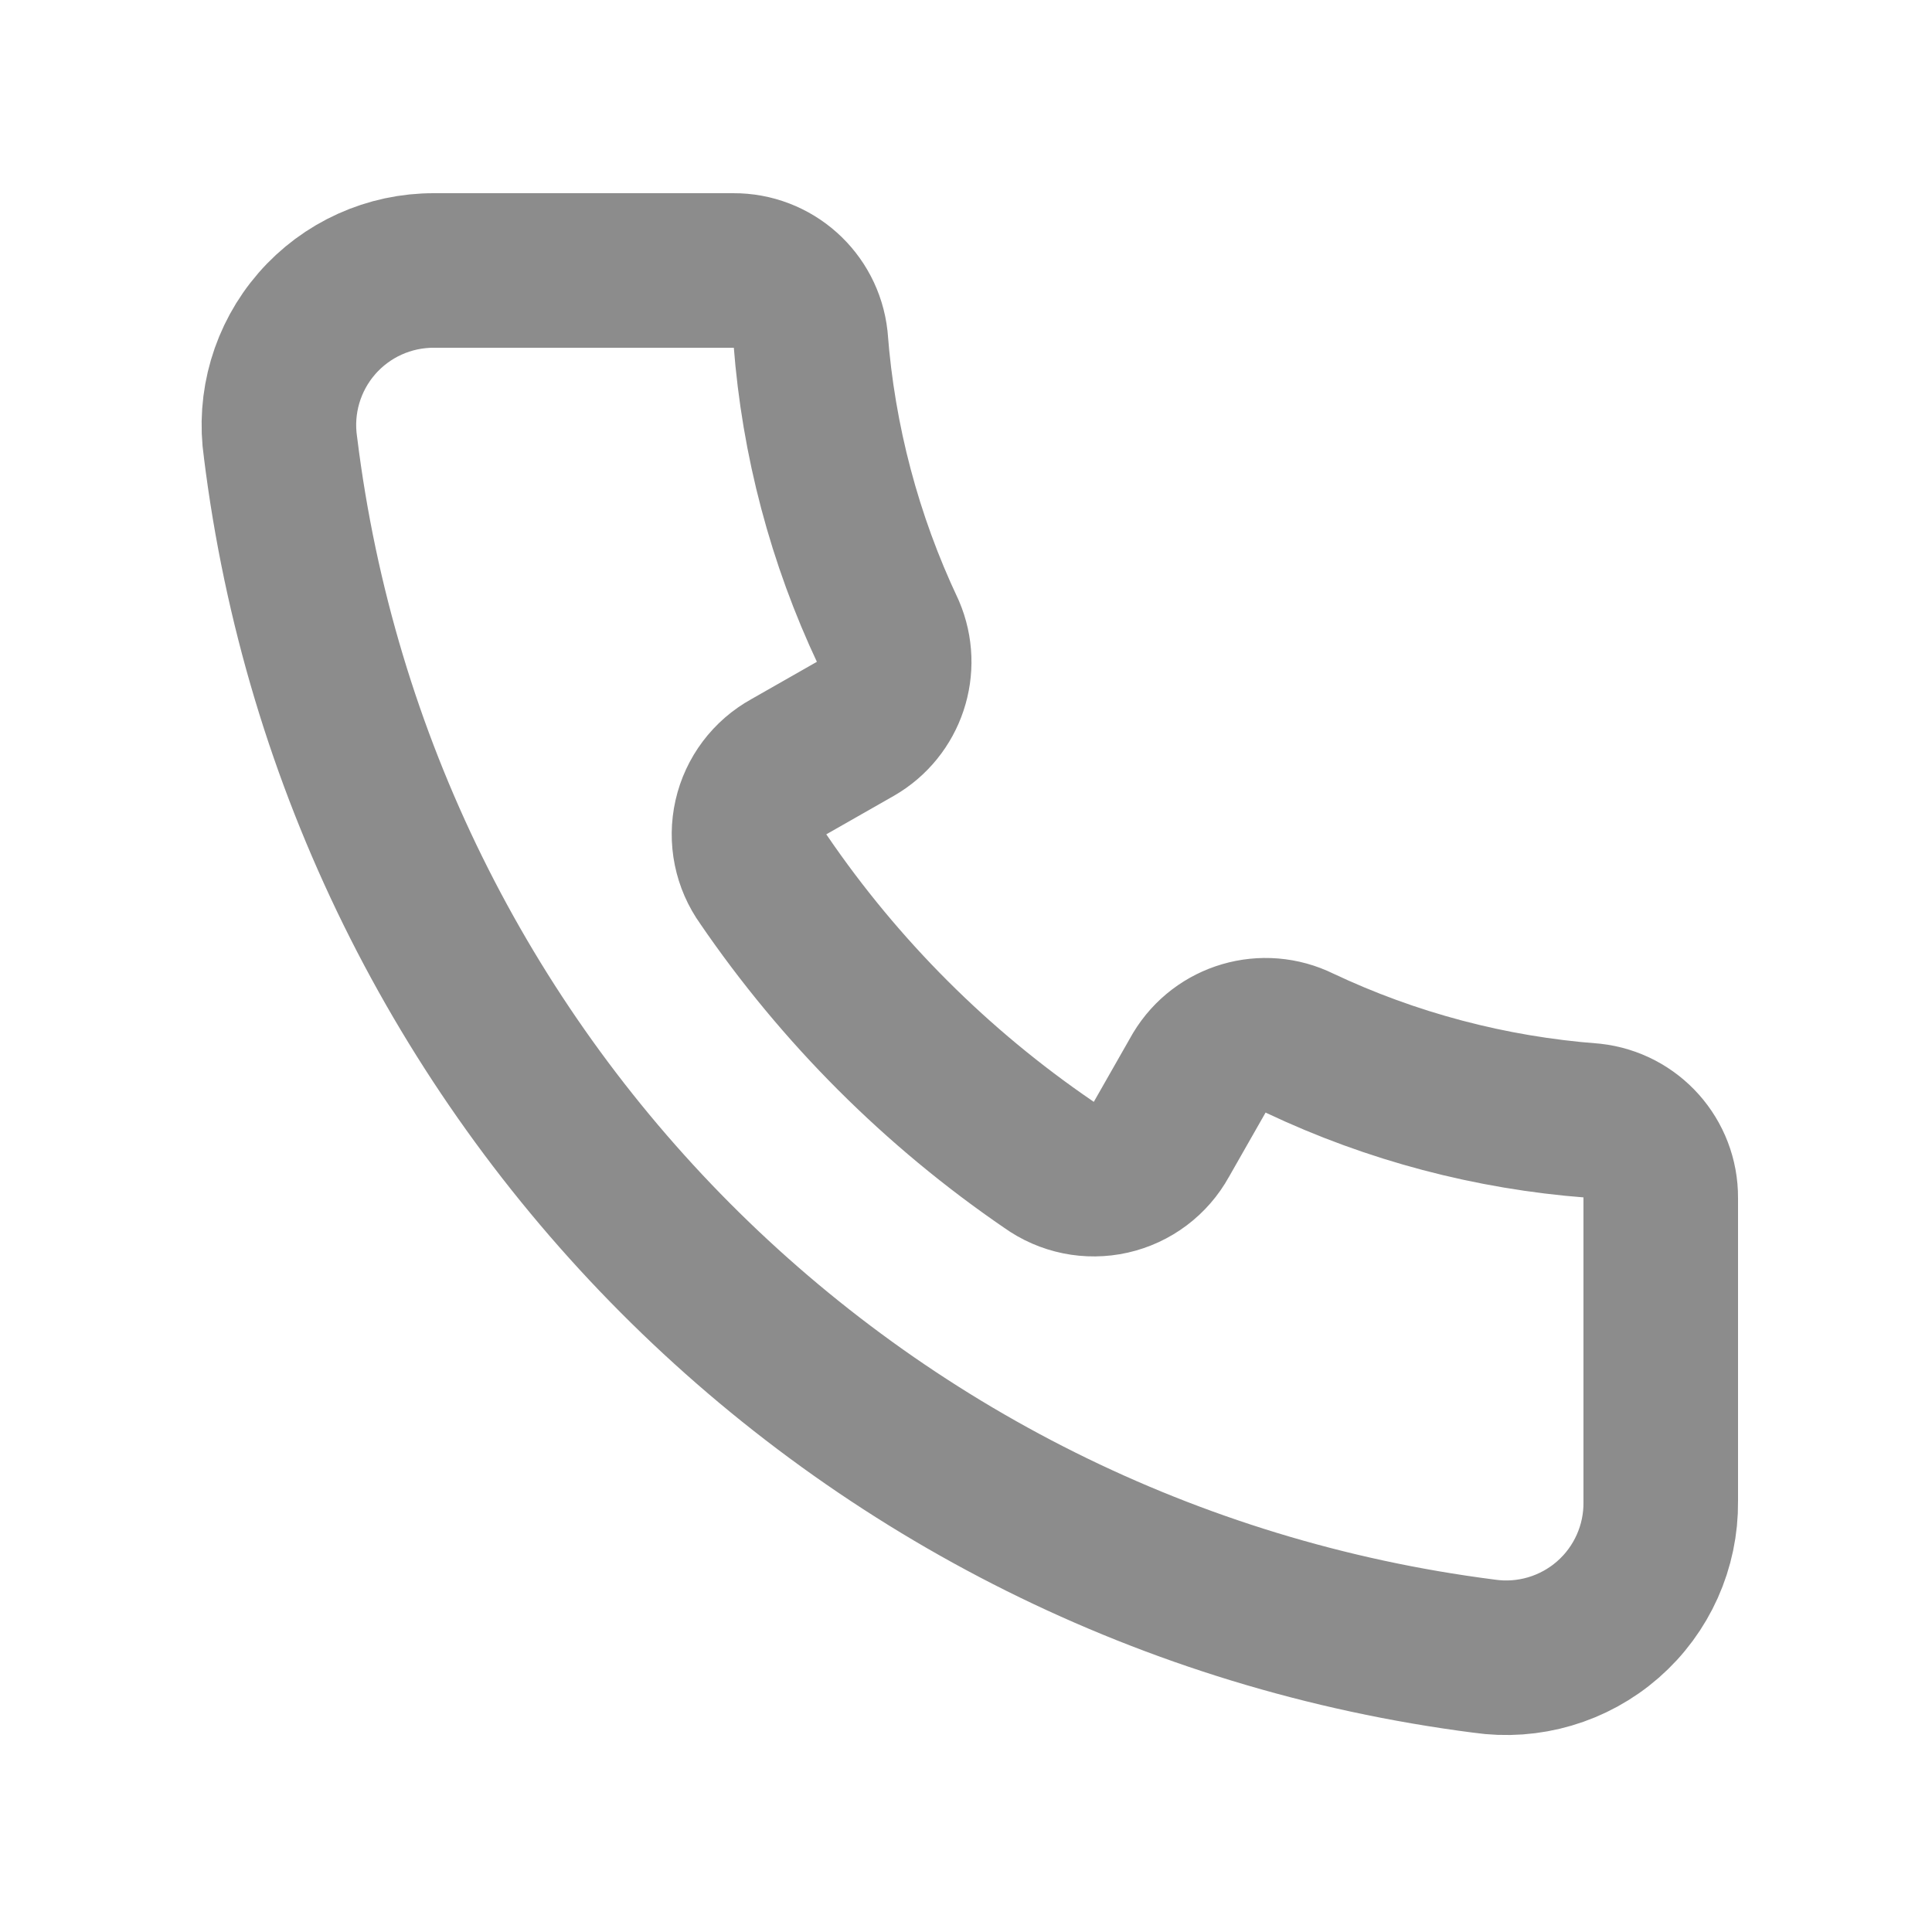
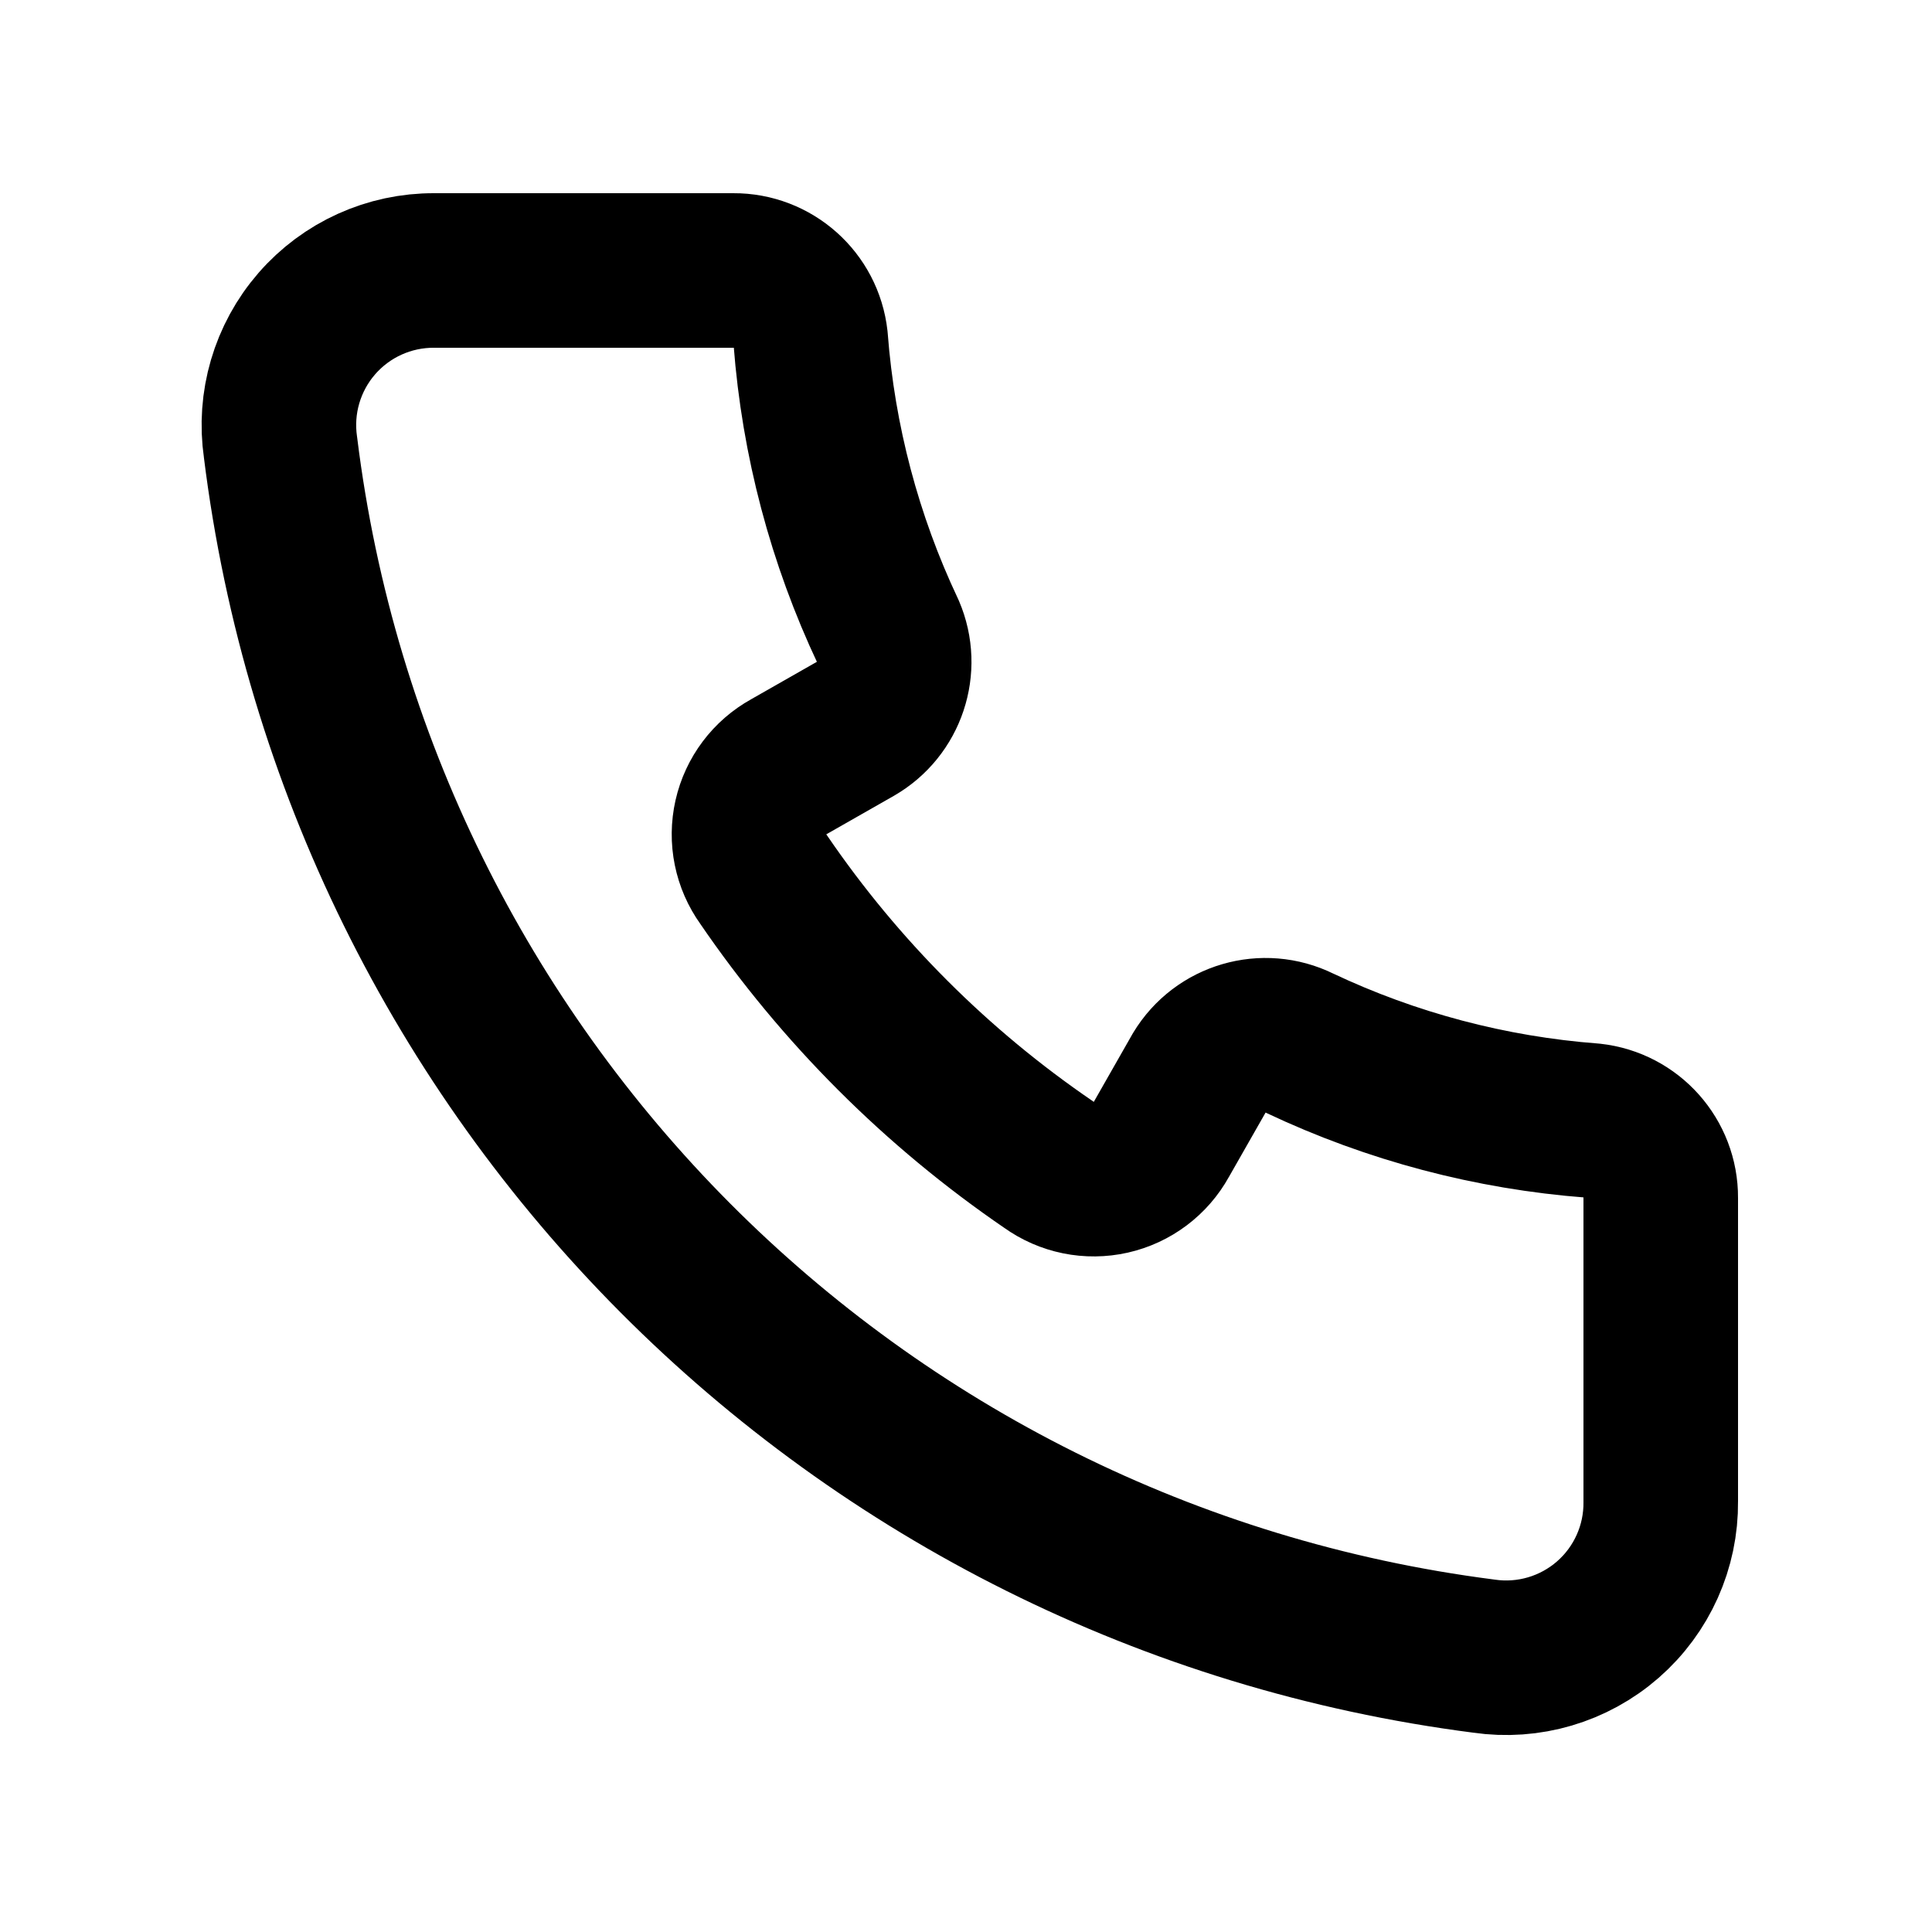
<svg xmlns="http://www.w3.org/2000/svg" width="25" height="25" fill="none" viewBox="0 0 25 25">
-   <path d="M21.49 15.5v3.93a2 2 0 01-2.29 2A18 18 0 013.63 5.79 2 2 0 015.62 3.5h3.87a1 1 0 011 .89c.1 1.31.439 2.592 1 3.78a1 1 0 01-.42 1.26l-.86.49a1 1 0 00-.33 1.46c.99 1.45 2.241 2.7 3.69 3.69a1 1 0 001.46-.33l.49-.86a1 1 0 011.3-.38c1.189.562 2.47.9 3.78 1a1 1 0 01.89 1z" stroke="#8C8C8C" stroke-width="2" stroke-linecap="round" stroke-linejoin="round" />
+   <path d="M21.49 15.5v3.93a2 2 0 01-2.29 2A18 18 0 013.63 5.79 2 2 0 015.62 3.5h3.87a1 1 0 011 .89c.1 1.31.439 2.592 1 3.78a1 1 0 01-.42 1.26l-.86.49a1 1 0 00-.33 1.46c.99 1.45 2.241 2.7 3.69 3.69a1 1 0 001.46-.33l.49-.86a1 1 0 011.3-.38c1.189.562 2.47.9 3.78 1a1 1 0 01.89 1z" stroke="currentColor" stroke-width="2" stroke-linecap="round" stroke-linejoin="round" />
</svg>
